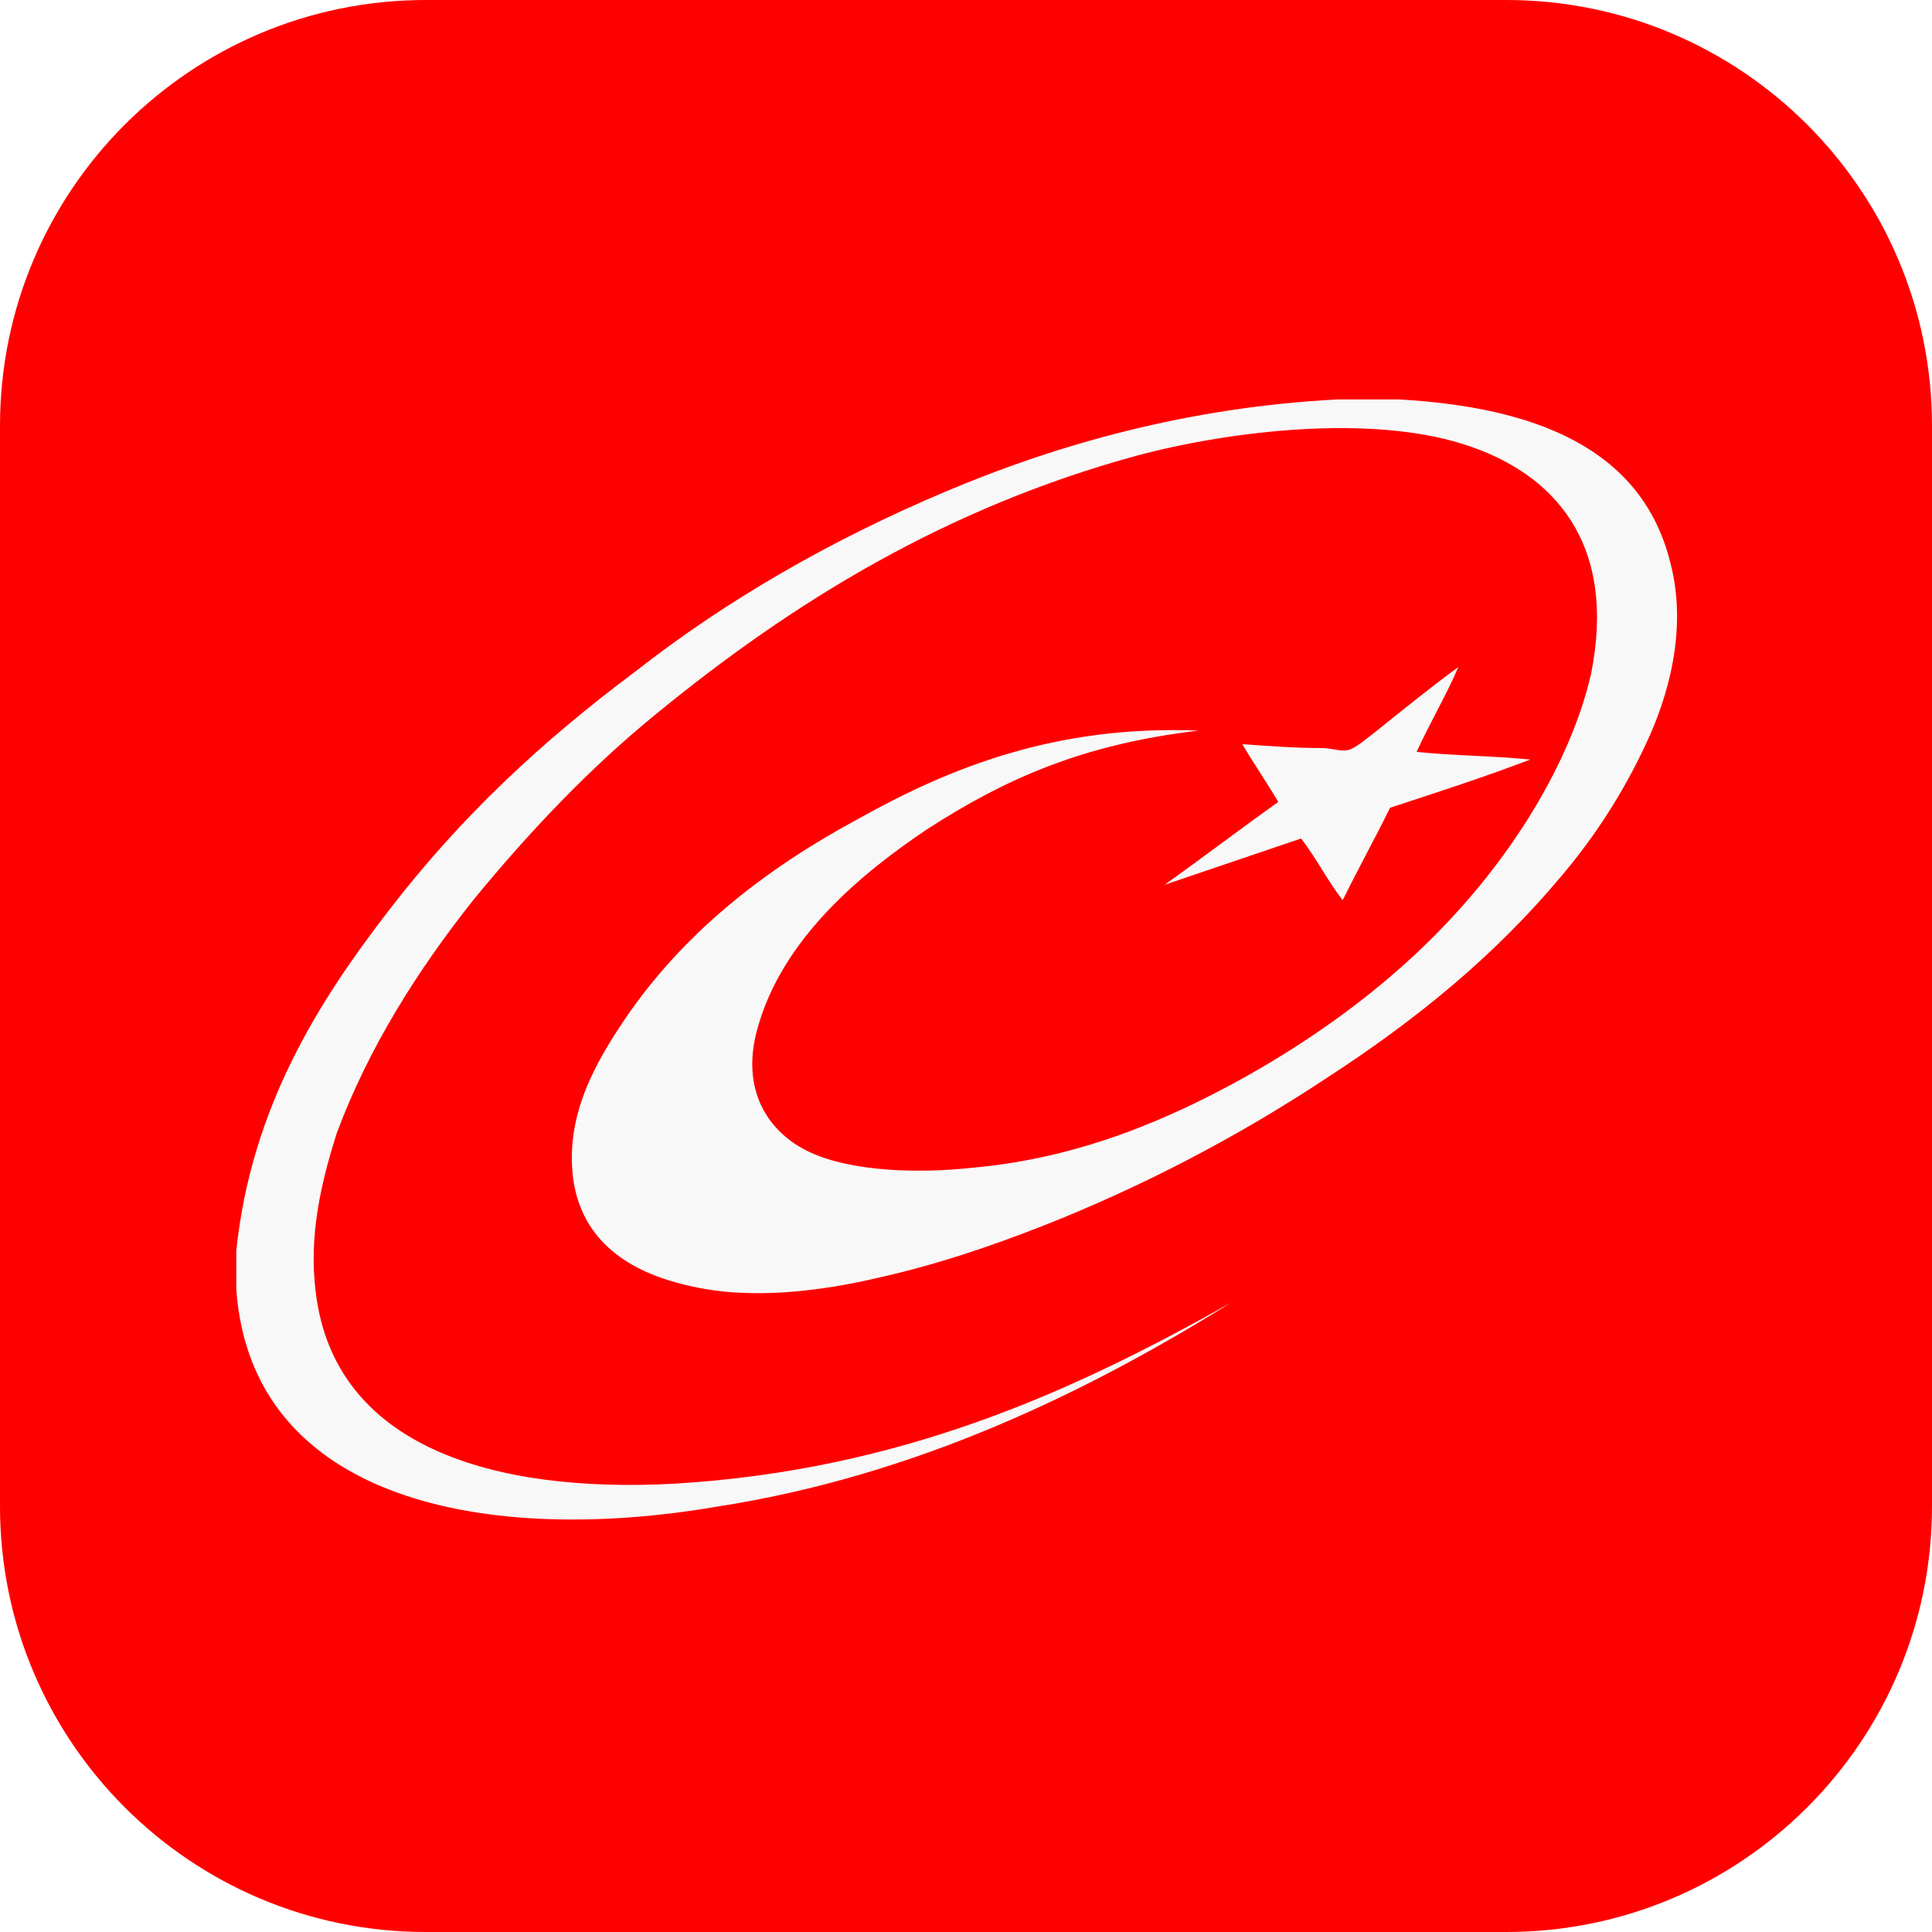
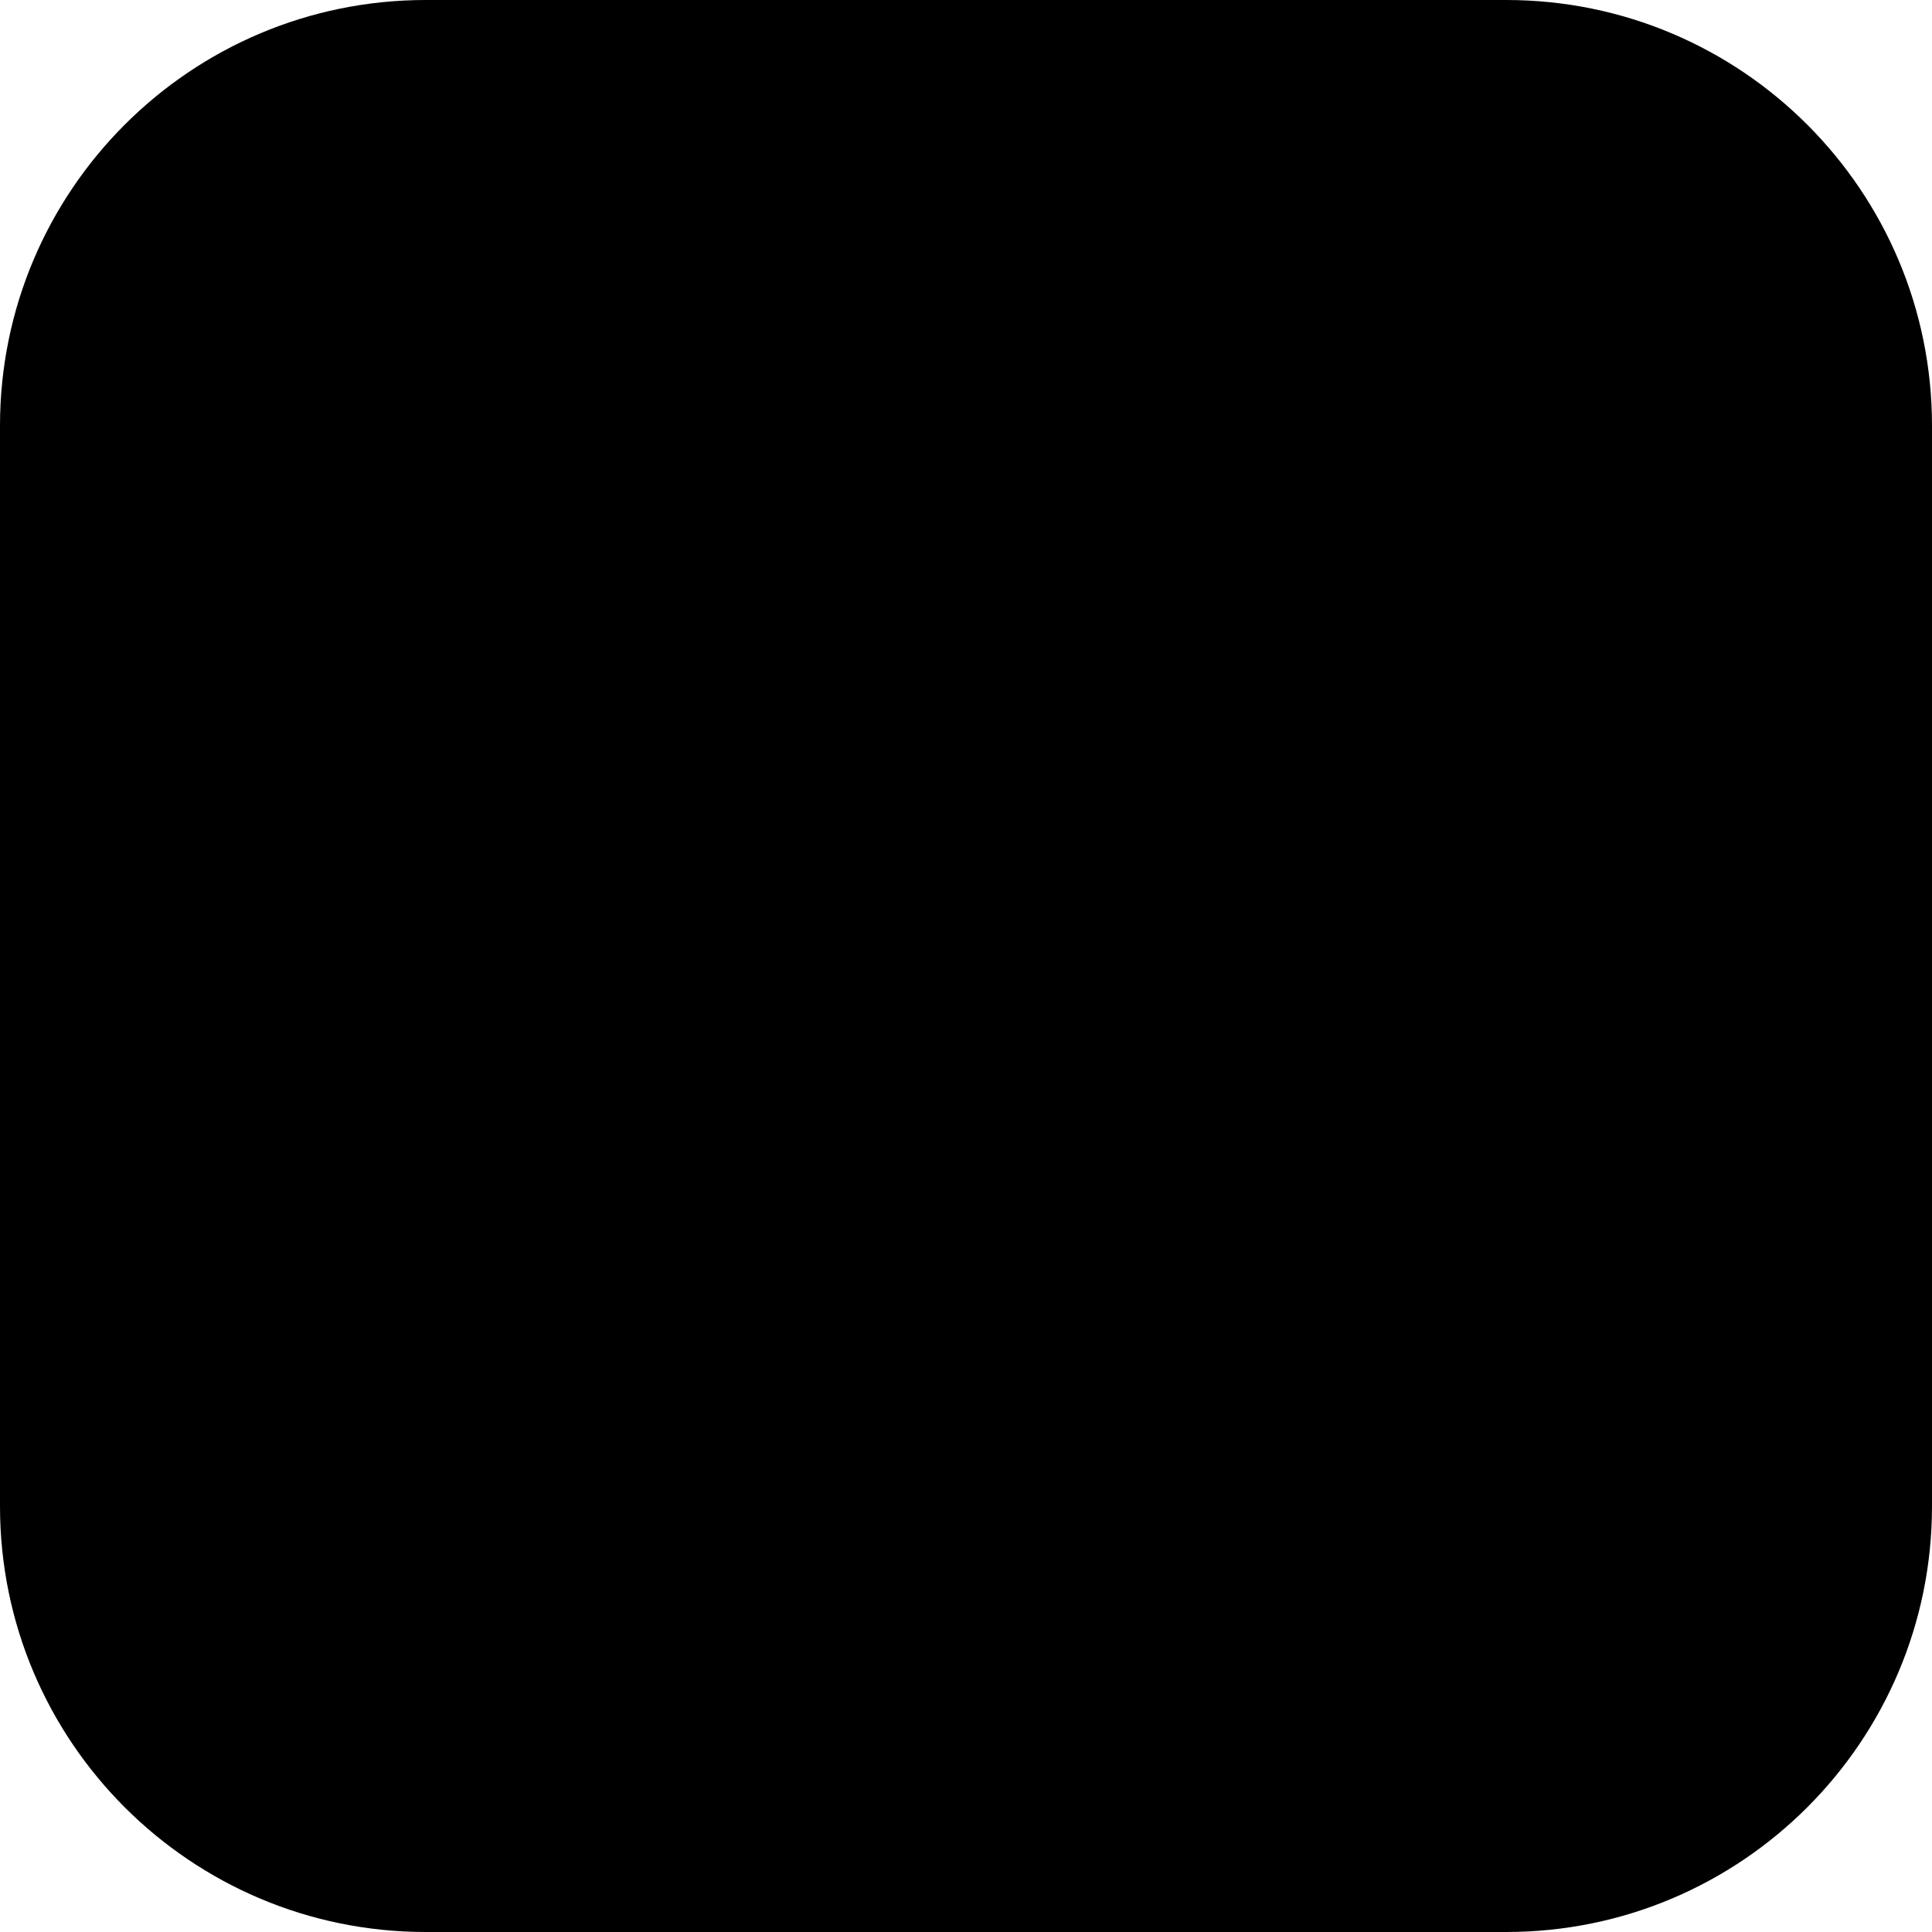
<svg xmlns="http://www.w3.org/2000/svg" viewBox="0 0 1058 1058">
  <defs>
-     <style>.cls-1{fill:red;}.cls-2{fill:#f8f8f8;}</style>
+     <style>.cls-1{fill:none";}.cls-2{fill:#f8f8f8;}</style>
  </defs>
  <g id="katman_2" data-name="katman 2">
    <g id="katman_1-2" data-name="katman 1">
      <rect class="cls-1" width="1058" height="1058" rx="233.16" />
      <path class="cls-2" d="M766.43,218.75h0C840.08,223,899.21,245.1,914.78,308.4c9.34,35.85-1,72.76-13.49,99.11a321,321,0,0,1-46.68,72.76C818.3,523.52,775.77,558.34,727,590a840.22,840.22,0,0,1-155.61,81.19c-27,10.56-57.07,21.08-90.28,28.48C450,707,410.57,712.29,376.33,703.86c-32.17-7.37-57.07-24.27-62.26-57-5.19-35.85,12.46-65.36,28-88.56,32.16-47.46,76.77-82.28,127.6-109.7,50.84-28.48,109-51.68,186.75-48.49-63.28,7.36-105.82,26.35-148.37,53.77C471.76,478.18,428.2,514,414.71,563.58c-9.33,33.76,6.22,57,29.05,67.52s59.14,11.58,88.19,8.43c60.18-5.28,110-27.42,151.47-50.62,63.28-35.85,119.32-83.31,157.7-147.64,12.45-21.11,23.86-45.34,30.08-71.73,14.53-71.69-19.71-110.73-70.54-126.53s-125.54-7.4-177.41,6.31C518.46,277.8,434.42,329.48,359.72,390.65,323.41,420.16,290.22,455,259.08,493c-30.07,37.94-57,80.13-74.7,127.59-8.29,26.36-15.56,55.9-11.41,87.53,10.38,84.38,97.52,109.67,196.09,104.39,124.5-7.37,218.91-50.62,305-99.11-77.8,48.49-172.23,94.89-282.19,111.79C268.42,846.22,137.7,823,129.39,706V684.87c8.31-79.1,45.65-137.08,83-185.61,40.46-52.71,85.07-93.84,135.91-131.81,49.8-39,106.86-71.73,169.1-98.08S651.25,223,732.19,218.75h34.24m32.14,146.58c-6.22,14.77-15.56,30.6-22.82,46.4,19.72,2.12,41.5,2.12,62.25,4.21-24.89,9.5-50.82,17.93-76.77,26.39-8.29,16.86-17.63,33.73-25.94,50.62-8.3-10.55-14.52-23.2-22.83-33.76l-74.7,25.33c20.75-14.77,41.51-30.6,62.26-45.37-6.22-10.52-13.49-21.08-19.71-31.64,14.52,1.07,29.05,2.13,43.58,2.13,5.18,0,10.37,2.09,14.52,1.06s11.41-7.4,15.56-10.55c14.53-11.62,30.09-24.27,44.6-34.82" />
    </g>
  </g>
</svg>
